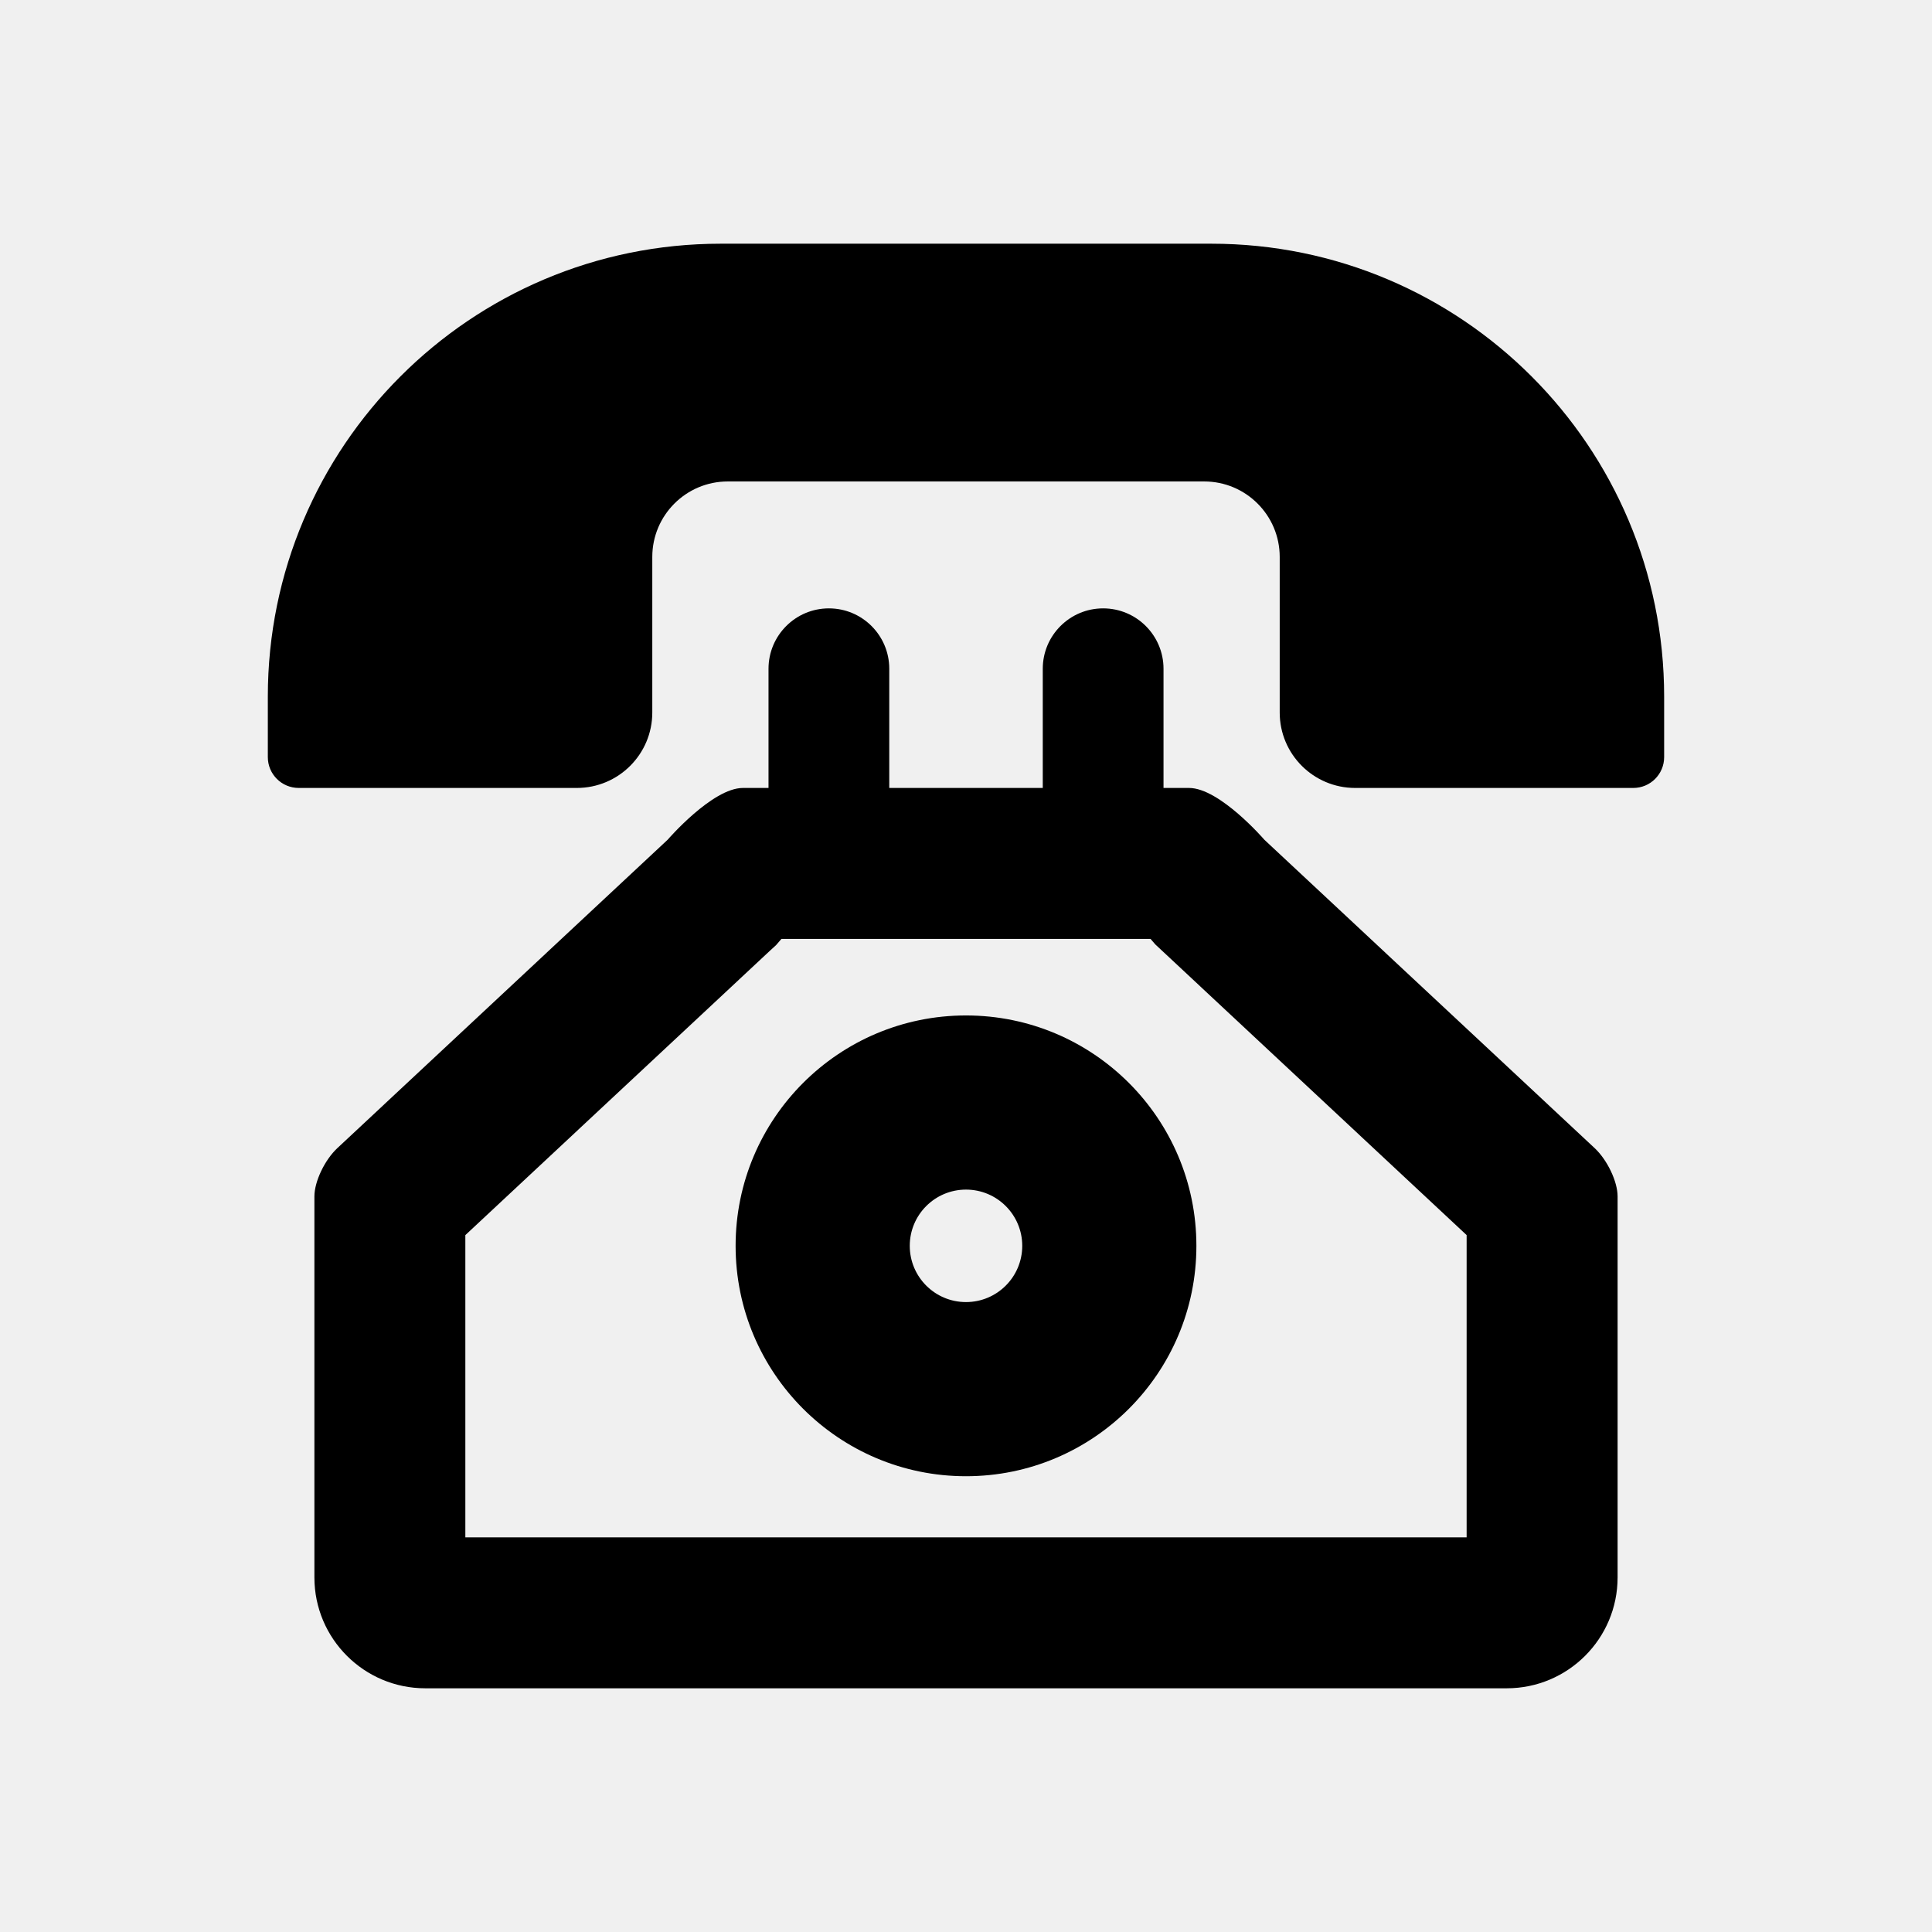
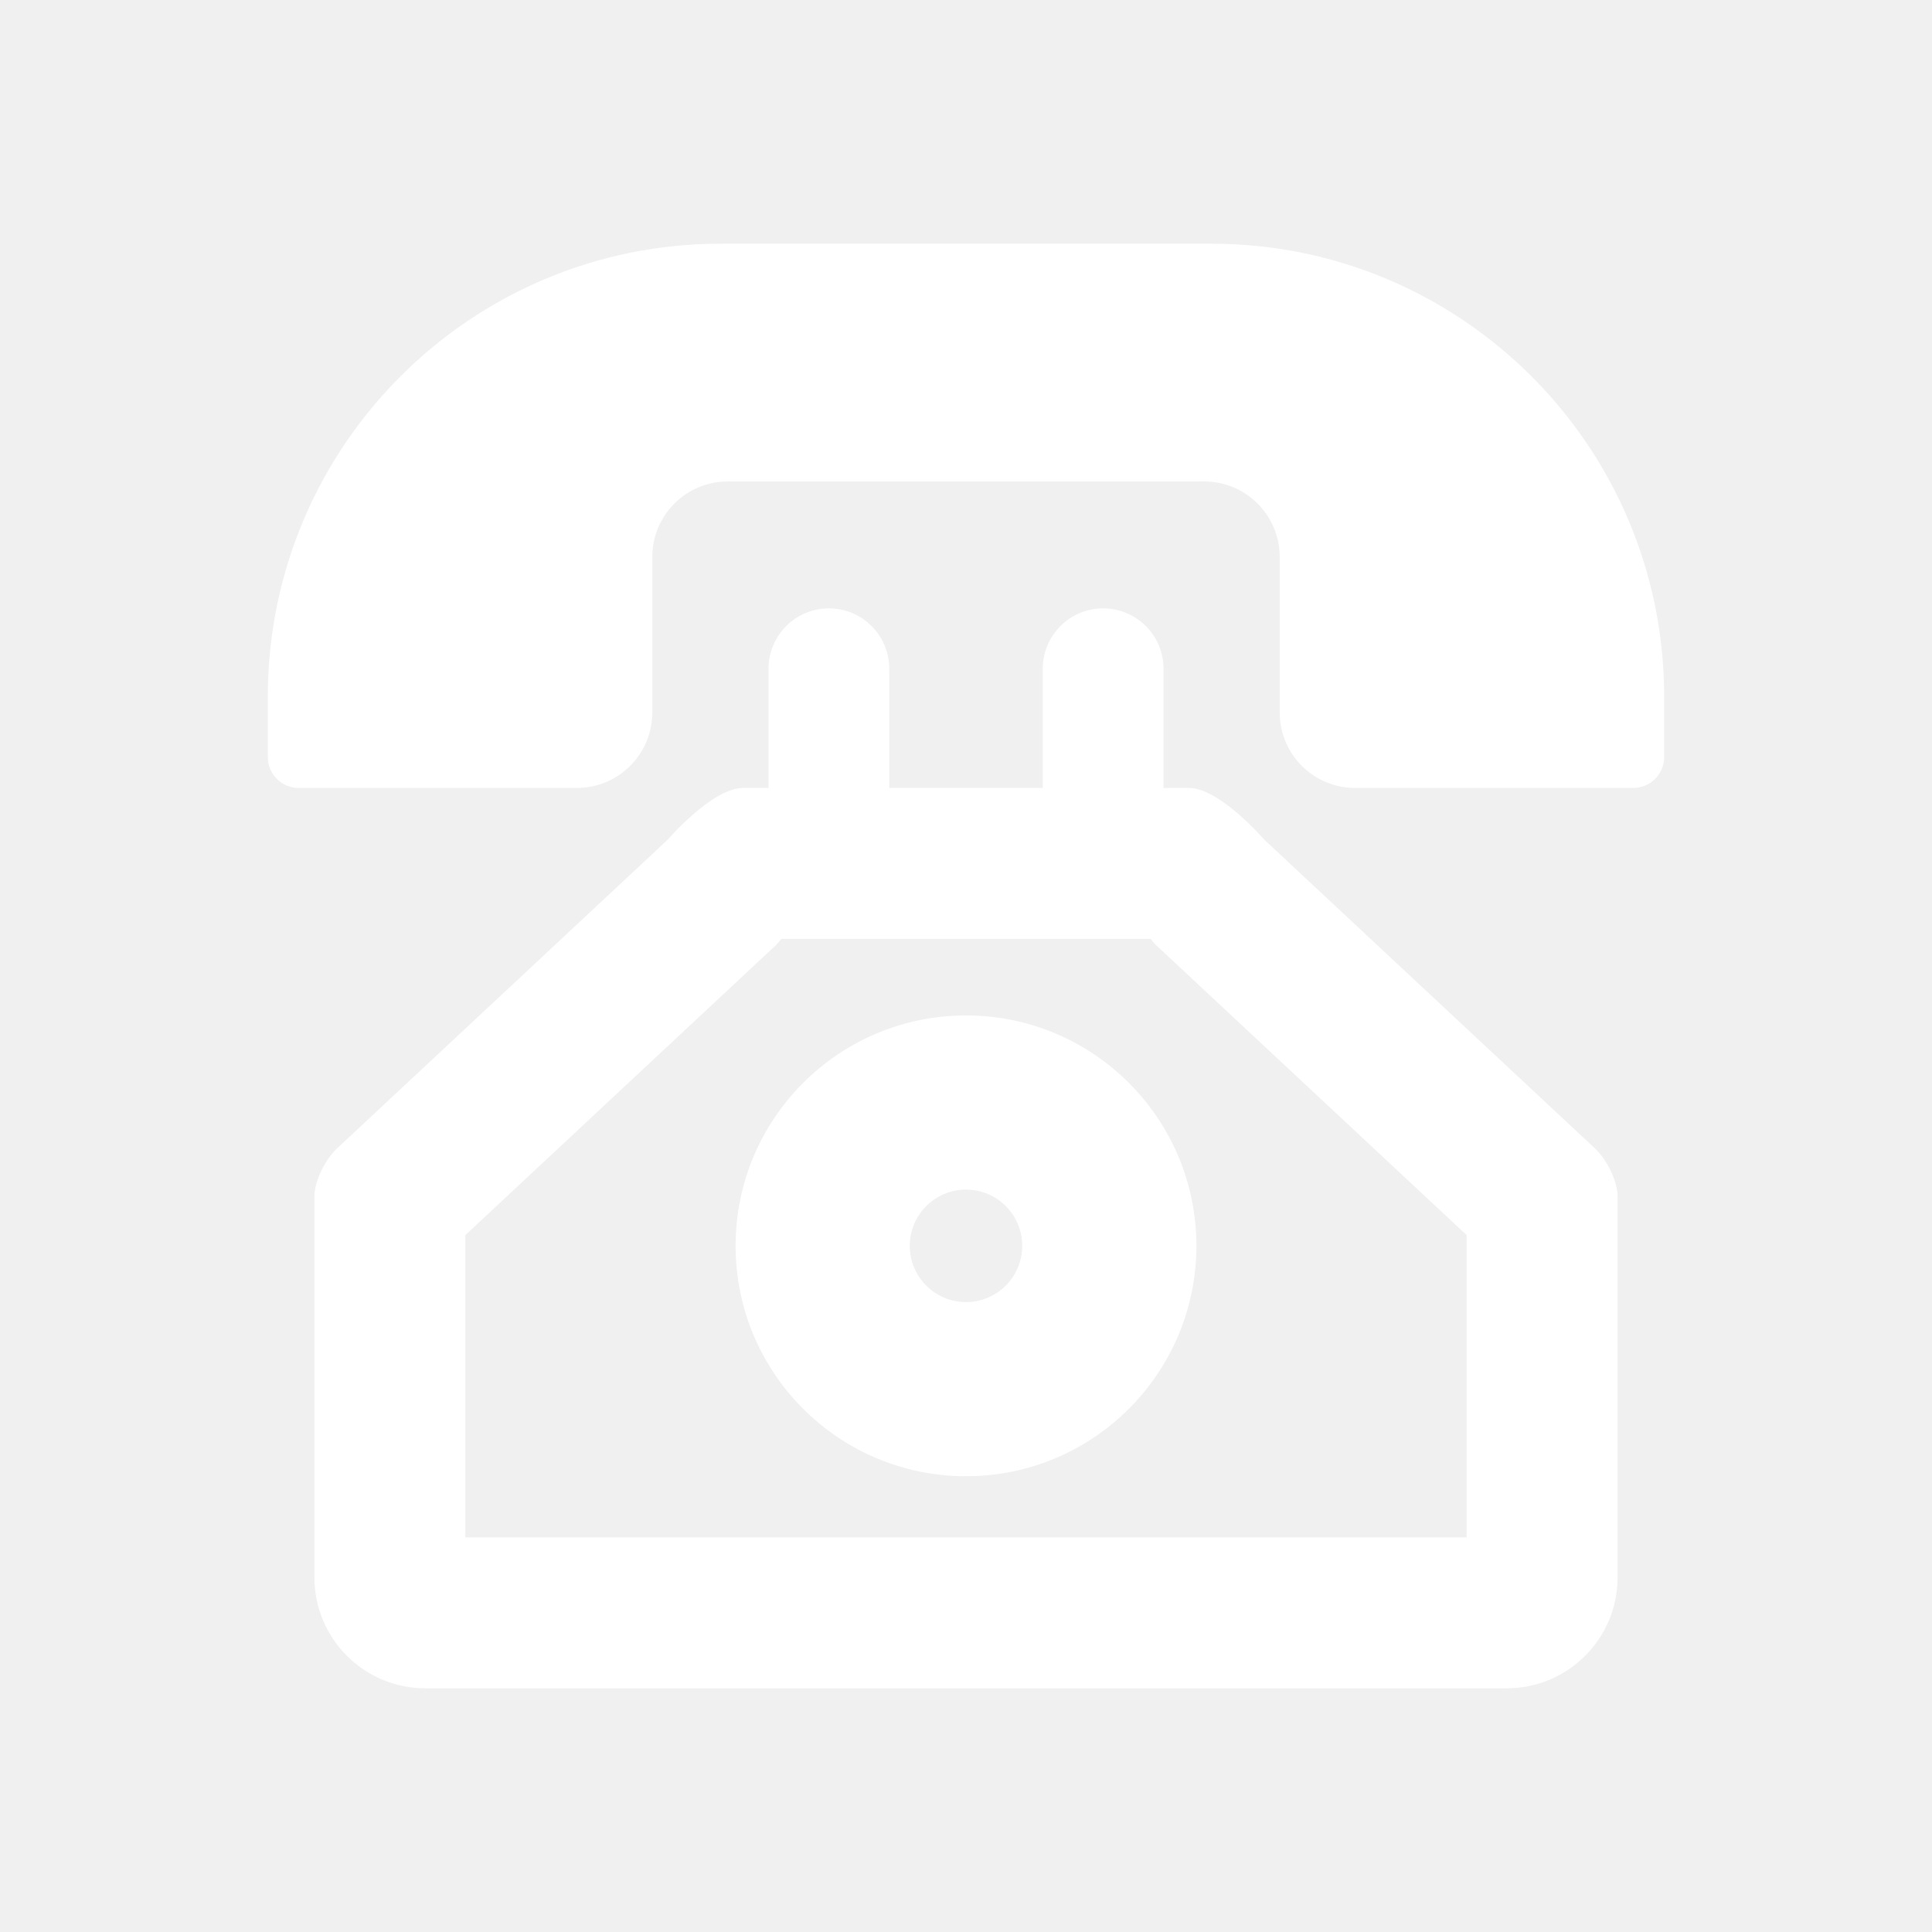
<svg xmlns="http://www.w3.org/2000/svg" enable-background="new 0 0 64 64" height="64px" id="Layer_1" version="1.1" viewBox="0 0 64 64" width="64px" xml:space="preserve">
  <g>
-     <path d="M41.883,27.817c0,0-1.479-1.715-2.495-1.715h-0.845v-3.949c0-1.104-0.896-2-2-2s-2,0.896-2,2v3.949h-5.085v-3.949   c0-1.104-0.896-2-2-2s-2,0.896-2,2v3.949h-0.847c-1.016,0-2.494,1.715-2.494,1.715L11.175,38.033   c-0.419,0.392-0.76,1.107-0.76,1.598v0.888v11.735c0,2.028,1.646,3.673,3.674,3.673h35.823c2.028,0,3.673-1.645,3.673-3.673V40.519   c0,0,0-0.396,0-0.888c0-0.49-0.341-1.206-0.76-1.598L41.883,27.817z M48.585,50.927h-33.17V40.915l10.114-9.443l0.177-0.161   l0.177-0.205c0.001-0.001,0.002-0.002,0.003-0.004h12.227l0.16,0.185l0.197,0.184l10.114,9.443V50.927z" />
-     <path d="M40.127,8.073H23.873c-8.283,0-15.001,6.718-15.001,15.003v2.004c0,0.565,0.458,1.022,1.024,1.022h9.211   c1.381,0,2.501-1.118,2.501-2.5v-5.153c0-1.38,1.119-2.5,2.5-2.5h15.783c1.381,0,2.501,1.12,2.501,2.5v5.153   c0,1.382,1.119,2.5,2.5,2.5h9.213c0.565,0,1.022-0.457,1.022-1.022v-2.004C55.128,14.791,48.412,8.073,40.127,8.073z" />
-     <path d="M32,33.638c-4.214,0-7.632,3.418-7.632,7.632c0,4.215,3.418,7.632,7.632,7.632c4.215,0,7.632-3.417,7.632-7.632   C39.632,37.056,36.215,33.638,32,33.638z M32,43.133c-1.029,0-1.863-0.834-1.863-1.863s0.834-1.863,1.863-1.863   s1.863,0.834,1.863,1.863S33.029,43.133,32,43.133z" />
+     <path fill="#ffffff" d="M41.883,27.817c0,0-1.479-1.715-2.495-1.715h-0.845v-3.949c0-1.104-0.896-2-2-2s-2,0.896-2,2v3.949h-5.085v-3.949   c0-1.104-0.896-2-2-2s-2,0.896-2,2v3.949h-0.847c-1.016,0-2.494,1.715-2.494,1.715L11.175,38.033   c-0.419,0.392-0.76,1.107-0.76,1.598v0.888v11.735c0,2.028,1.646,3.673,3.674,3.673h35.823c2.028,0,3.673-1.645,3.673-3.673V40.519   c0,0,0-0.396,0-0.888c0-0.49-0.341-1.206-0.76-1.598L41.883,27.817z M48.585,50.927h-33.17V40.915l10.114-9.443l0.177-0.161   l0.177-0.205c0.001-0.001,0.002-0.002,0.003-0.004h12.227l0.16,0.185l0.197,0.184l10.114,9.443V50.927z" />
+     <path fill="#ffffff" d="M40.127,8.073H23.873c-8.283,0-15.001,6.718-15.001,15.003v2.004c0,0.565,0.458,1.022,1.024,1.022h9.211   c1.381,0,2.501-1.118,2.501-2.5v-5.153c0-1.38,1.119-2.5,2.5-2.5h15.783c1.381,0,2.501,1.12,2.501,2.5v5.153   c0,1.382,1.119,2.5,2.5,2.5h9.213c0.565,0,1.022-0.457,1.022-1.022v-2.004C55.128,14.791,48.412,8.073,40.127,8.073z" />
+     <path fill="#ffffff" d="M32,33.638c-4.214,0-7.632,3.418-7.632,7.632c0,4.215,3.418,7.632,7.632,7.632c4.215,0,7.632-3.417,7.632-7.632   C39.632,37.056,36.215,33.638,32,33.638z M32,43.133c-1.029,0-1.863-0.834-1.863-1.863s0.834-1.863,1.863-1.863   s1.863,0.834,1.863,1.863S33.029,43.133,32,43.133z" />
  </g>
</svg>
